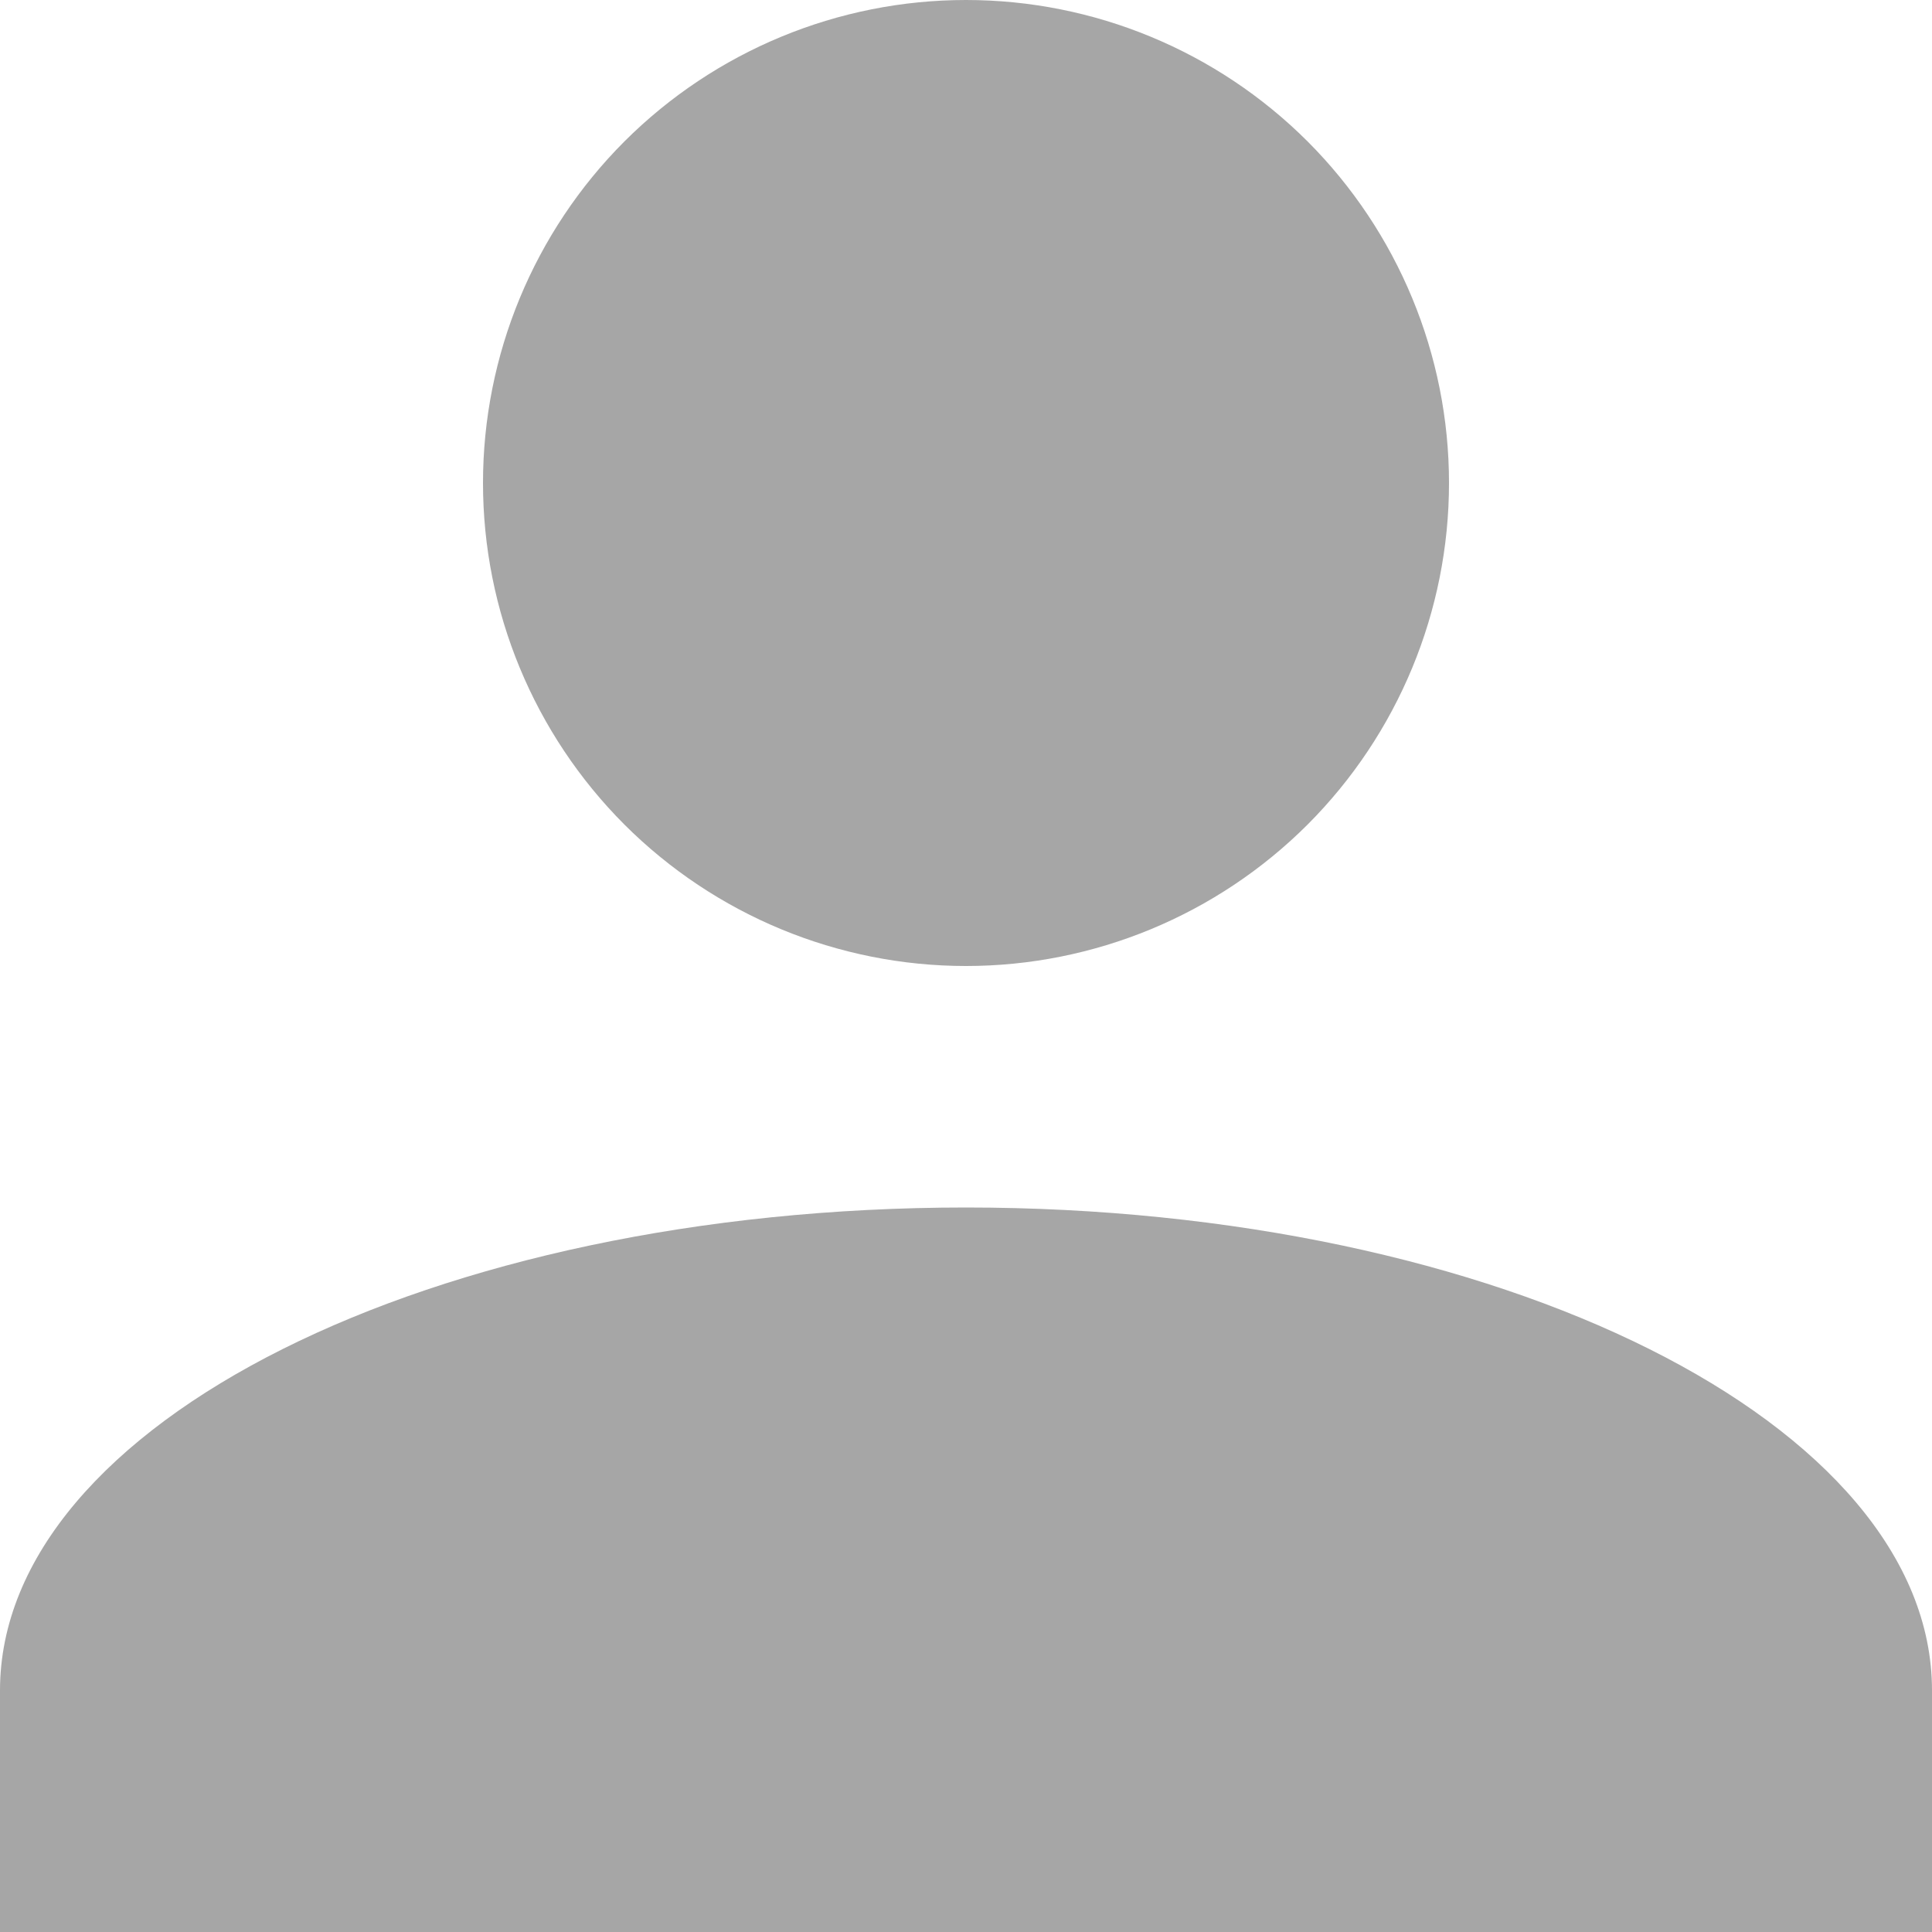
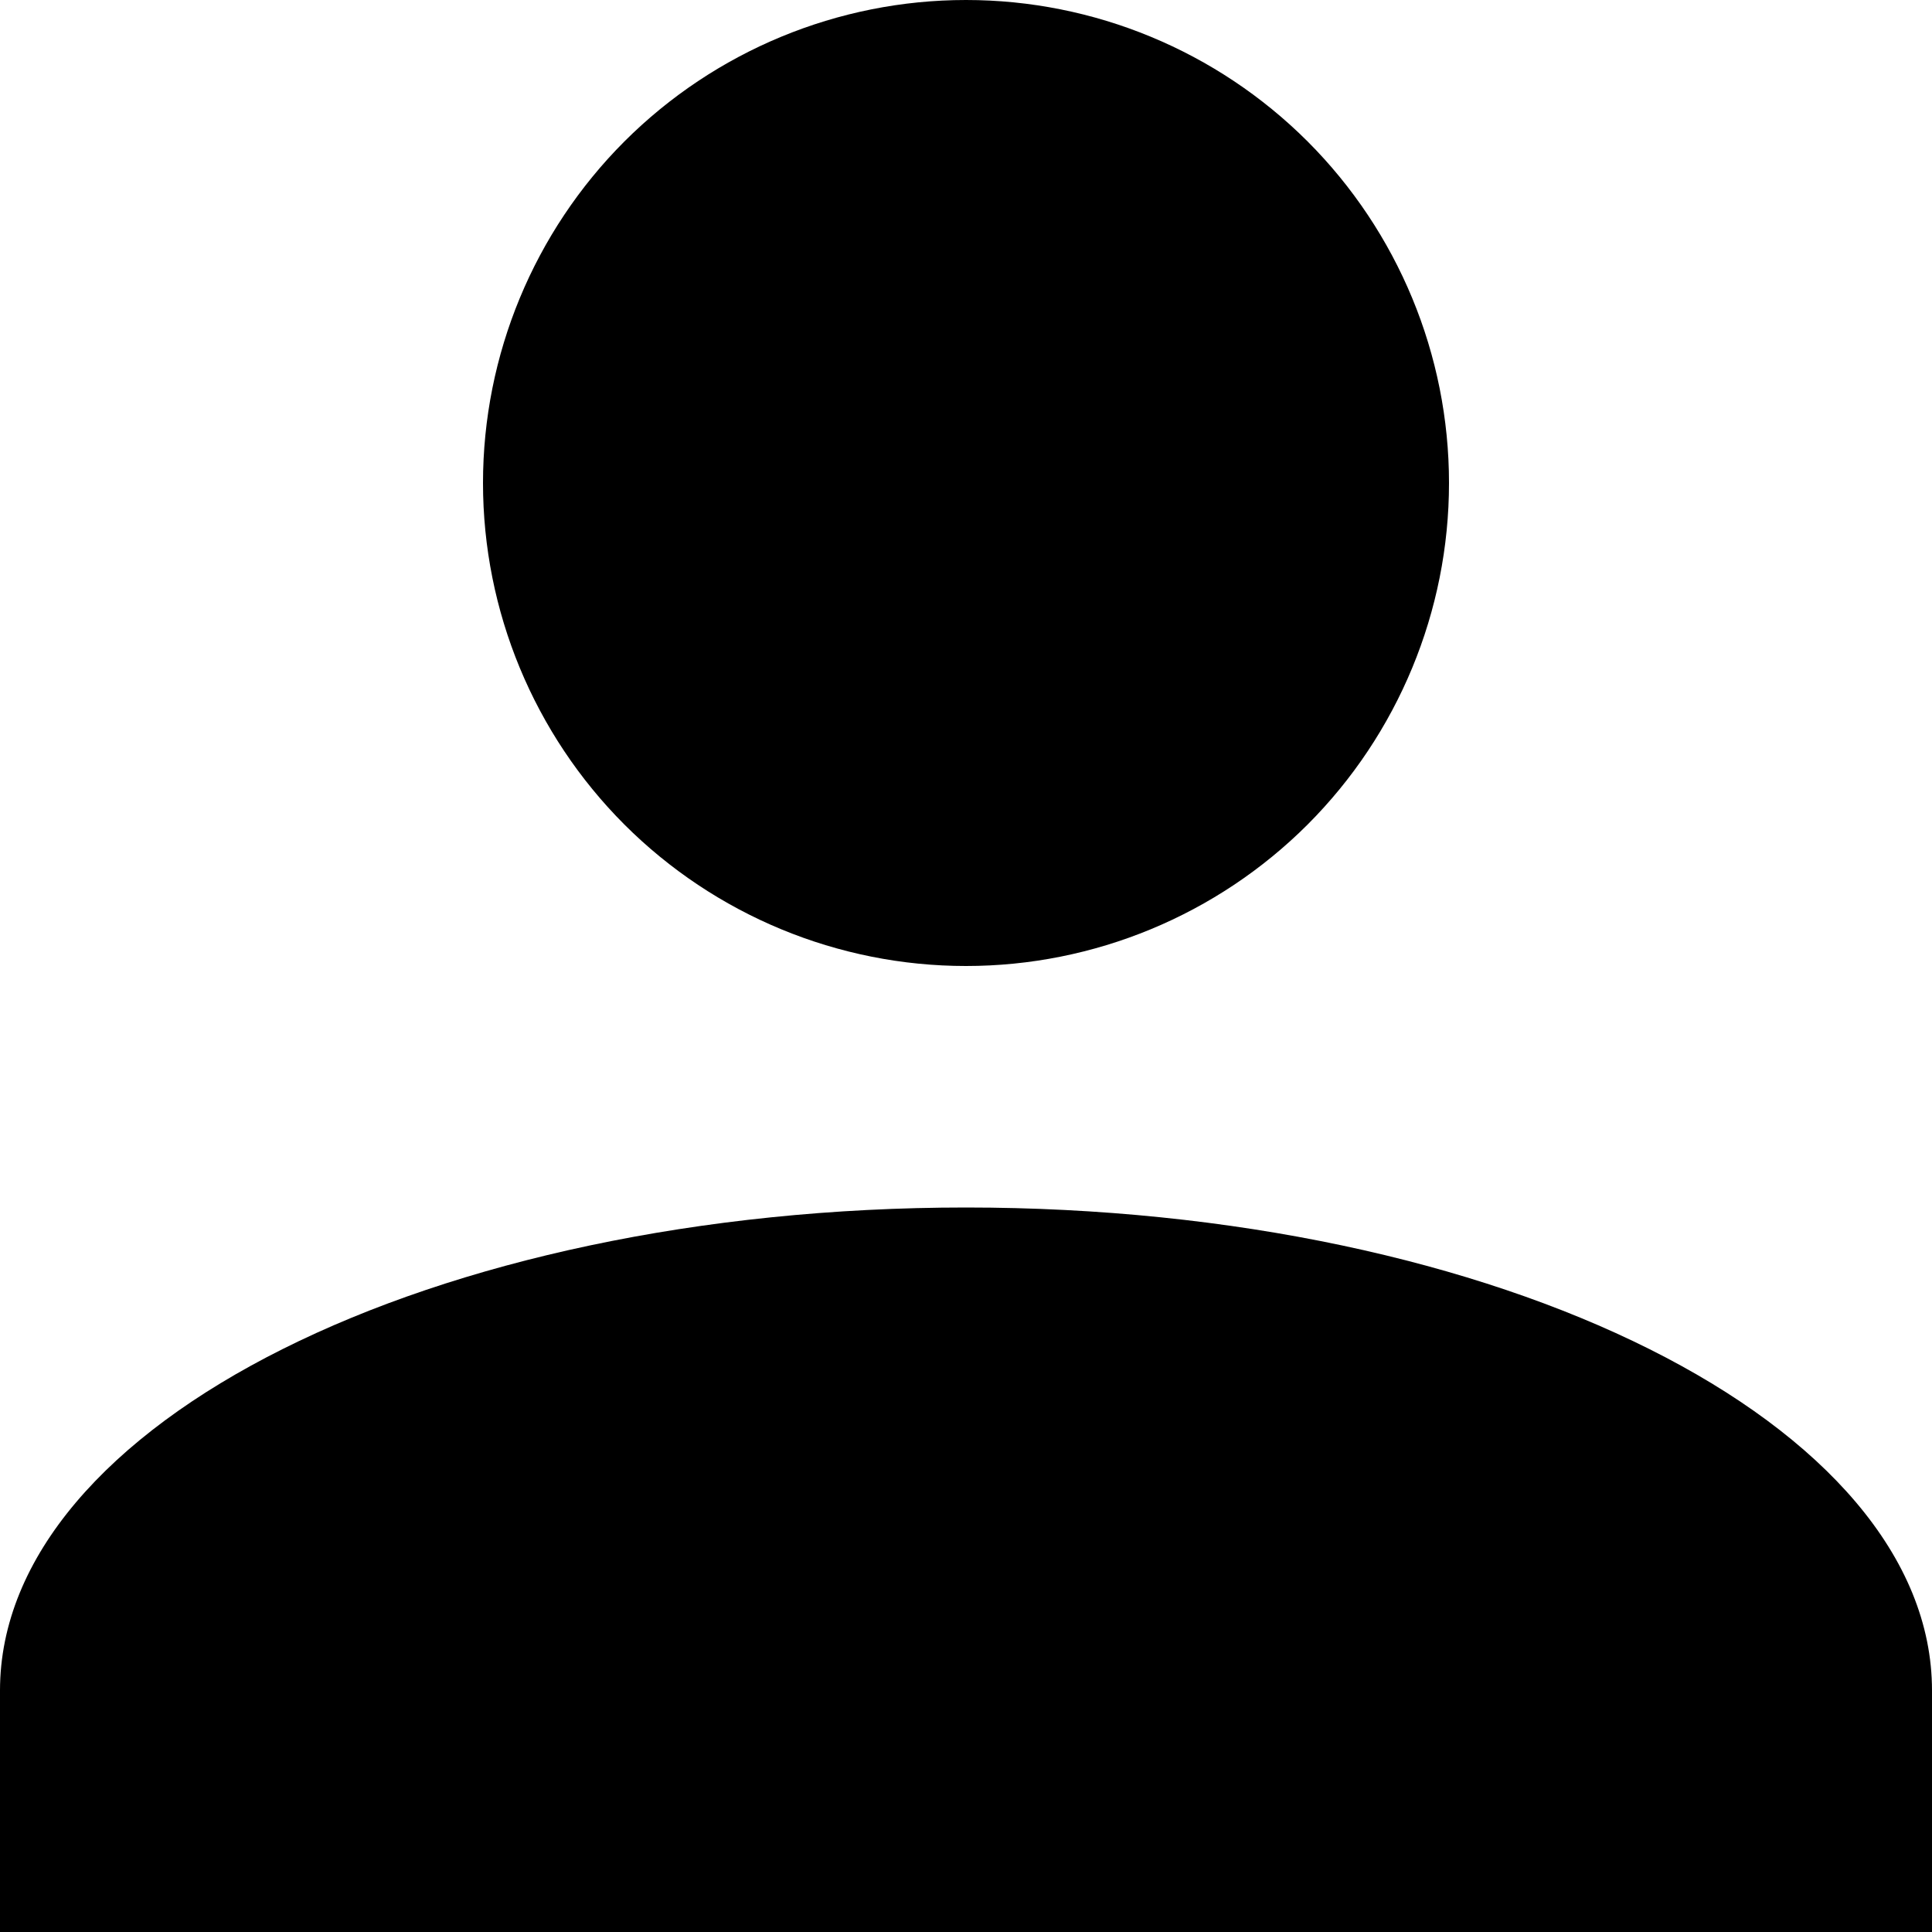
<svg xmlns="http://www.w3.org/2000/svg" width="20" height="20" viewBox="0 0 20 20" fill="none">
-   <path opacity="0.35" d="M10 0C11.326 0 12.598 0.527 13.536 1.464C14.473 2.402 15 3.674 15 5C15 6.326 14.473 7.598 13.536 8.536C12.598 9.473 11.326 10 10 10C8.674 10 7.402 9.473 6.464 8.536C5.527 7.598 5 6.326 5 5C5 3.674 5.527 2.402 6.464 1.464C7.402 0.527 8.674 0 10 0ZM10 12.5C15.525 12.5 20 14.738 20 17.5V20H0V17.5C0 14.738 4.475 12.5 10 12.5Z" fill="black" />
+   <path d="M10 0C11.326 0 12.598 0.527 13.536 1.464C14.473 2.402 15 3.674 15 5C15 6.326 14.473 7.598 13.536 8.536C12.598 9.473 11.326 10 10 10C8.674 10 7.402 9.473 6.464 8.536C5.527 7.598 5 6.326 5 5C5 3.674 5.527 2.402 6.464 1.464C7.402 0.527 8.674 0 10 0ZM10 12.5C15.525 12.5 20 14.738 20 17.5V20H0V17.5C0 14.738 4.475 12.5 10 12.5Z" fill="black" />
</svg>
